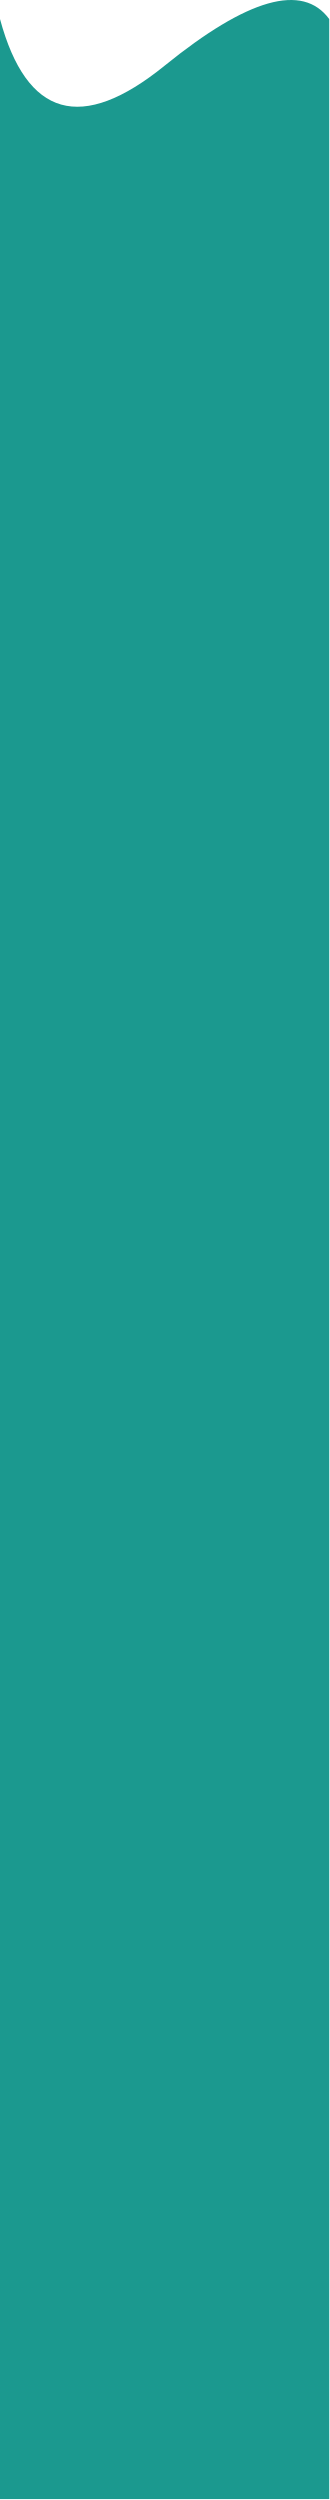
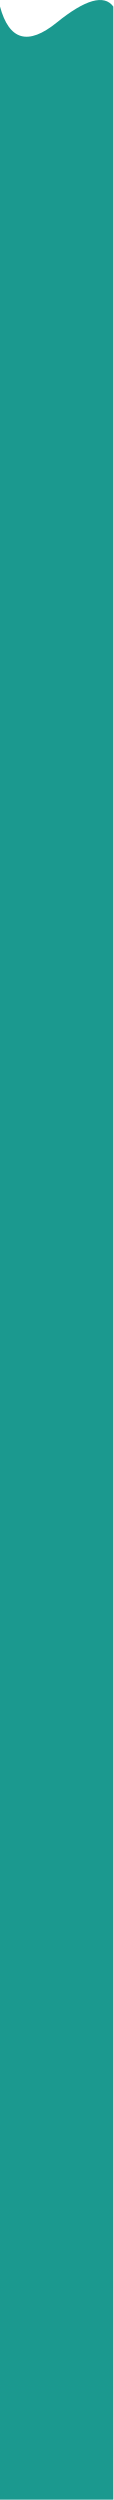
- <svg xmlns="http://www.w3.org/2000/svg" width="64px" height="486px" viewBox="0 0 64 486" version="1.1">
-   <g id="ALL---Wave-Small" stroke="none" stroke-width="1" fill="none" fill-rule="evenodd">
-     <path d="M0,3.703 C5.18,-3.35 15.846,-0.327 32,12.771 C48.154,25.869 58.82,22.847 64,3.703 L64,485.824 L0,485.824 L0,3.703 Z" id="Mask" fill="#1B998F" transform="translate(32, 242.9118) scale(-1, 1) translate(-32, -242.9118) " />
+ <svg xmlns="http://www.w3.org/2000/svg" width="64px" height="1412px" viewBox="0 0 64 1412" version="1.1">
+   <g id="Page-1" stroke="none" stroke-width="1" fill="none" fill-rule="evenodd">
+     <g id="wave-small" fill="#1B998F" fill-rule="nonzero">
+       <path d="M64,1411.824 L0,1411.824 L0,3.703 C5.18,22.847 15.846,25.869 32,12.771 C48.154,-0.327 58.82,-3.35 64,3.703 L64,3.703 L64,1411.824 Z" id="Combined-Shape" />
+     </g>
  </g>
</svg>
